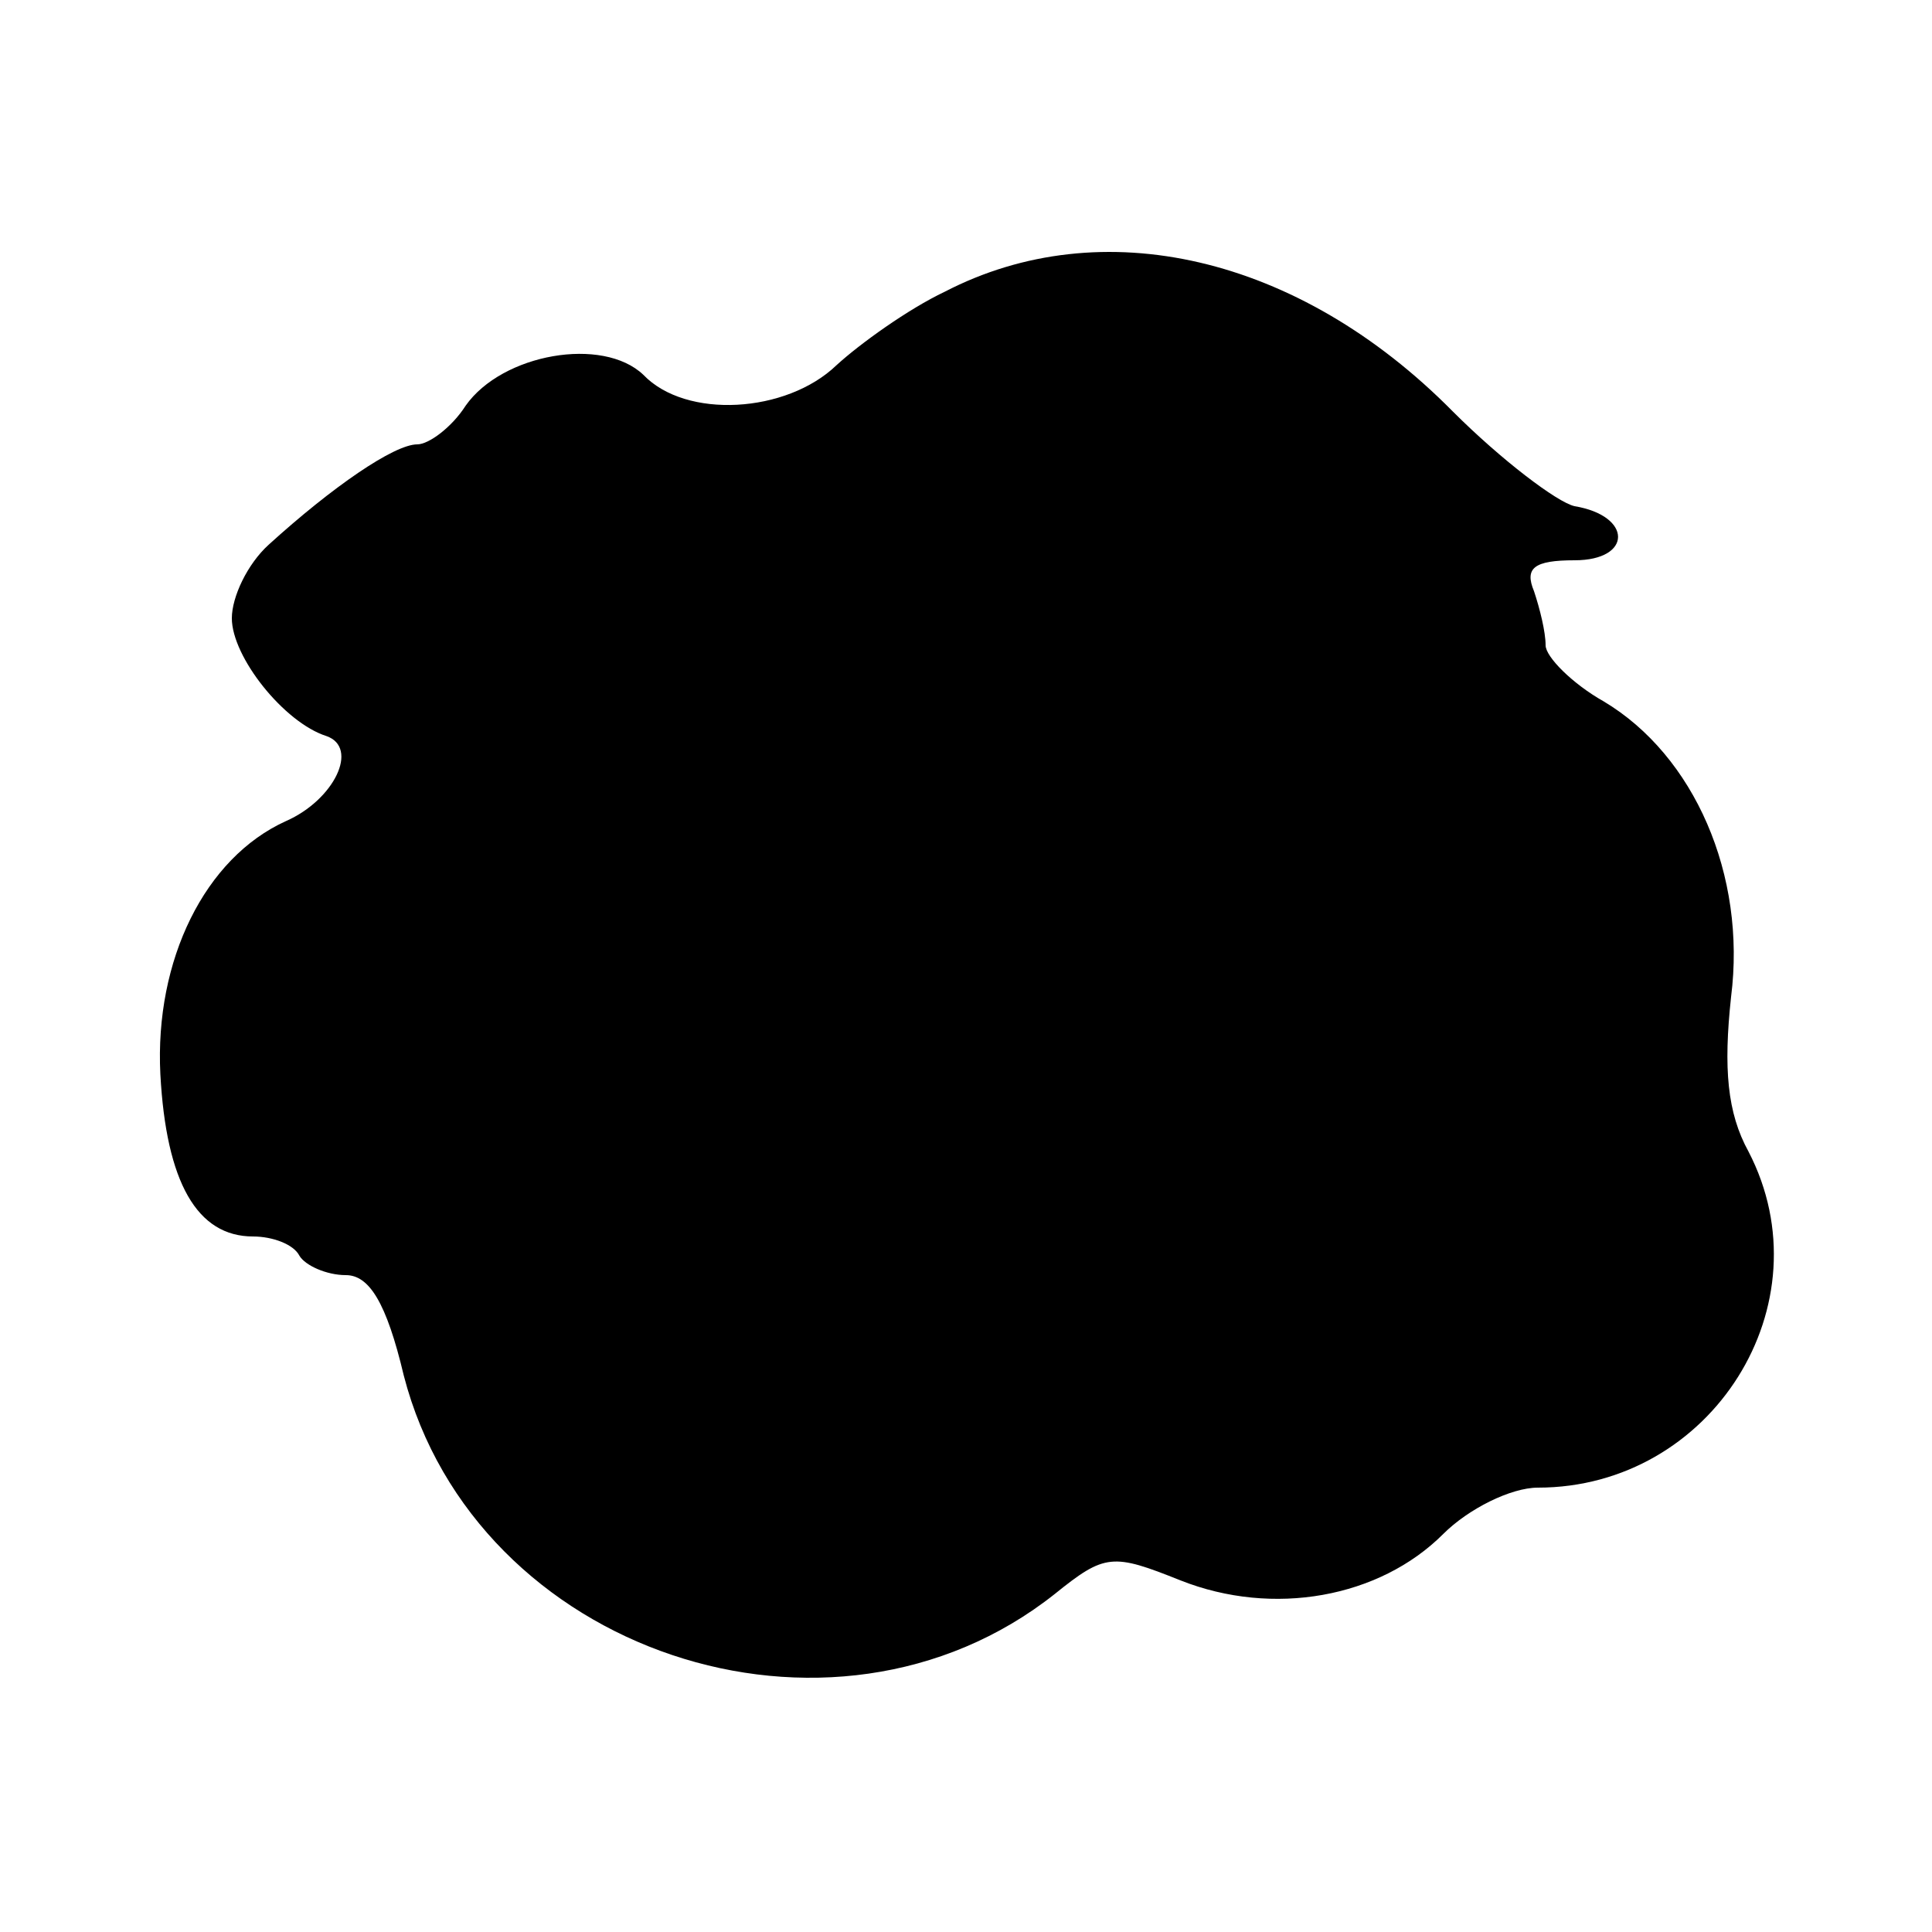
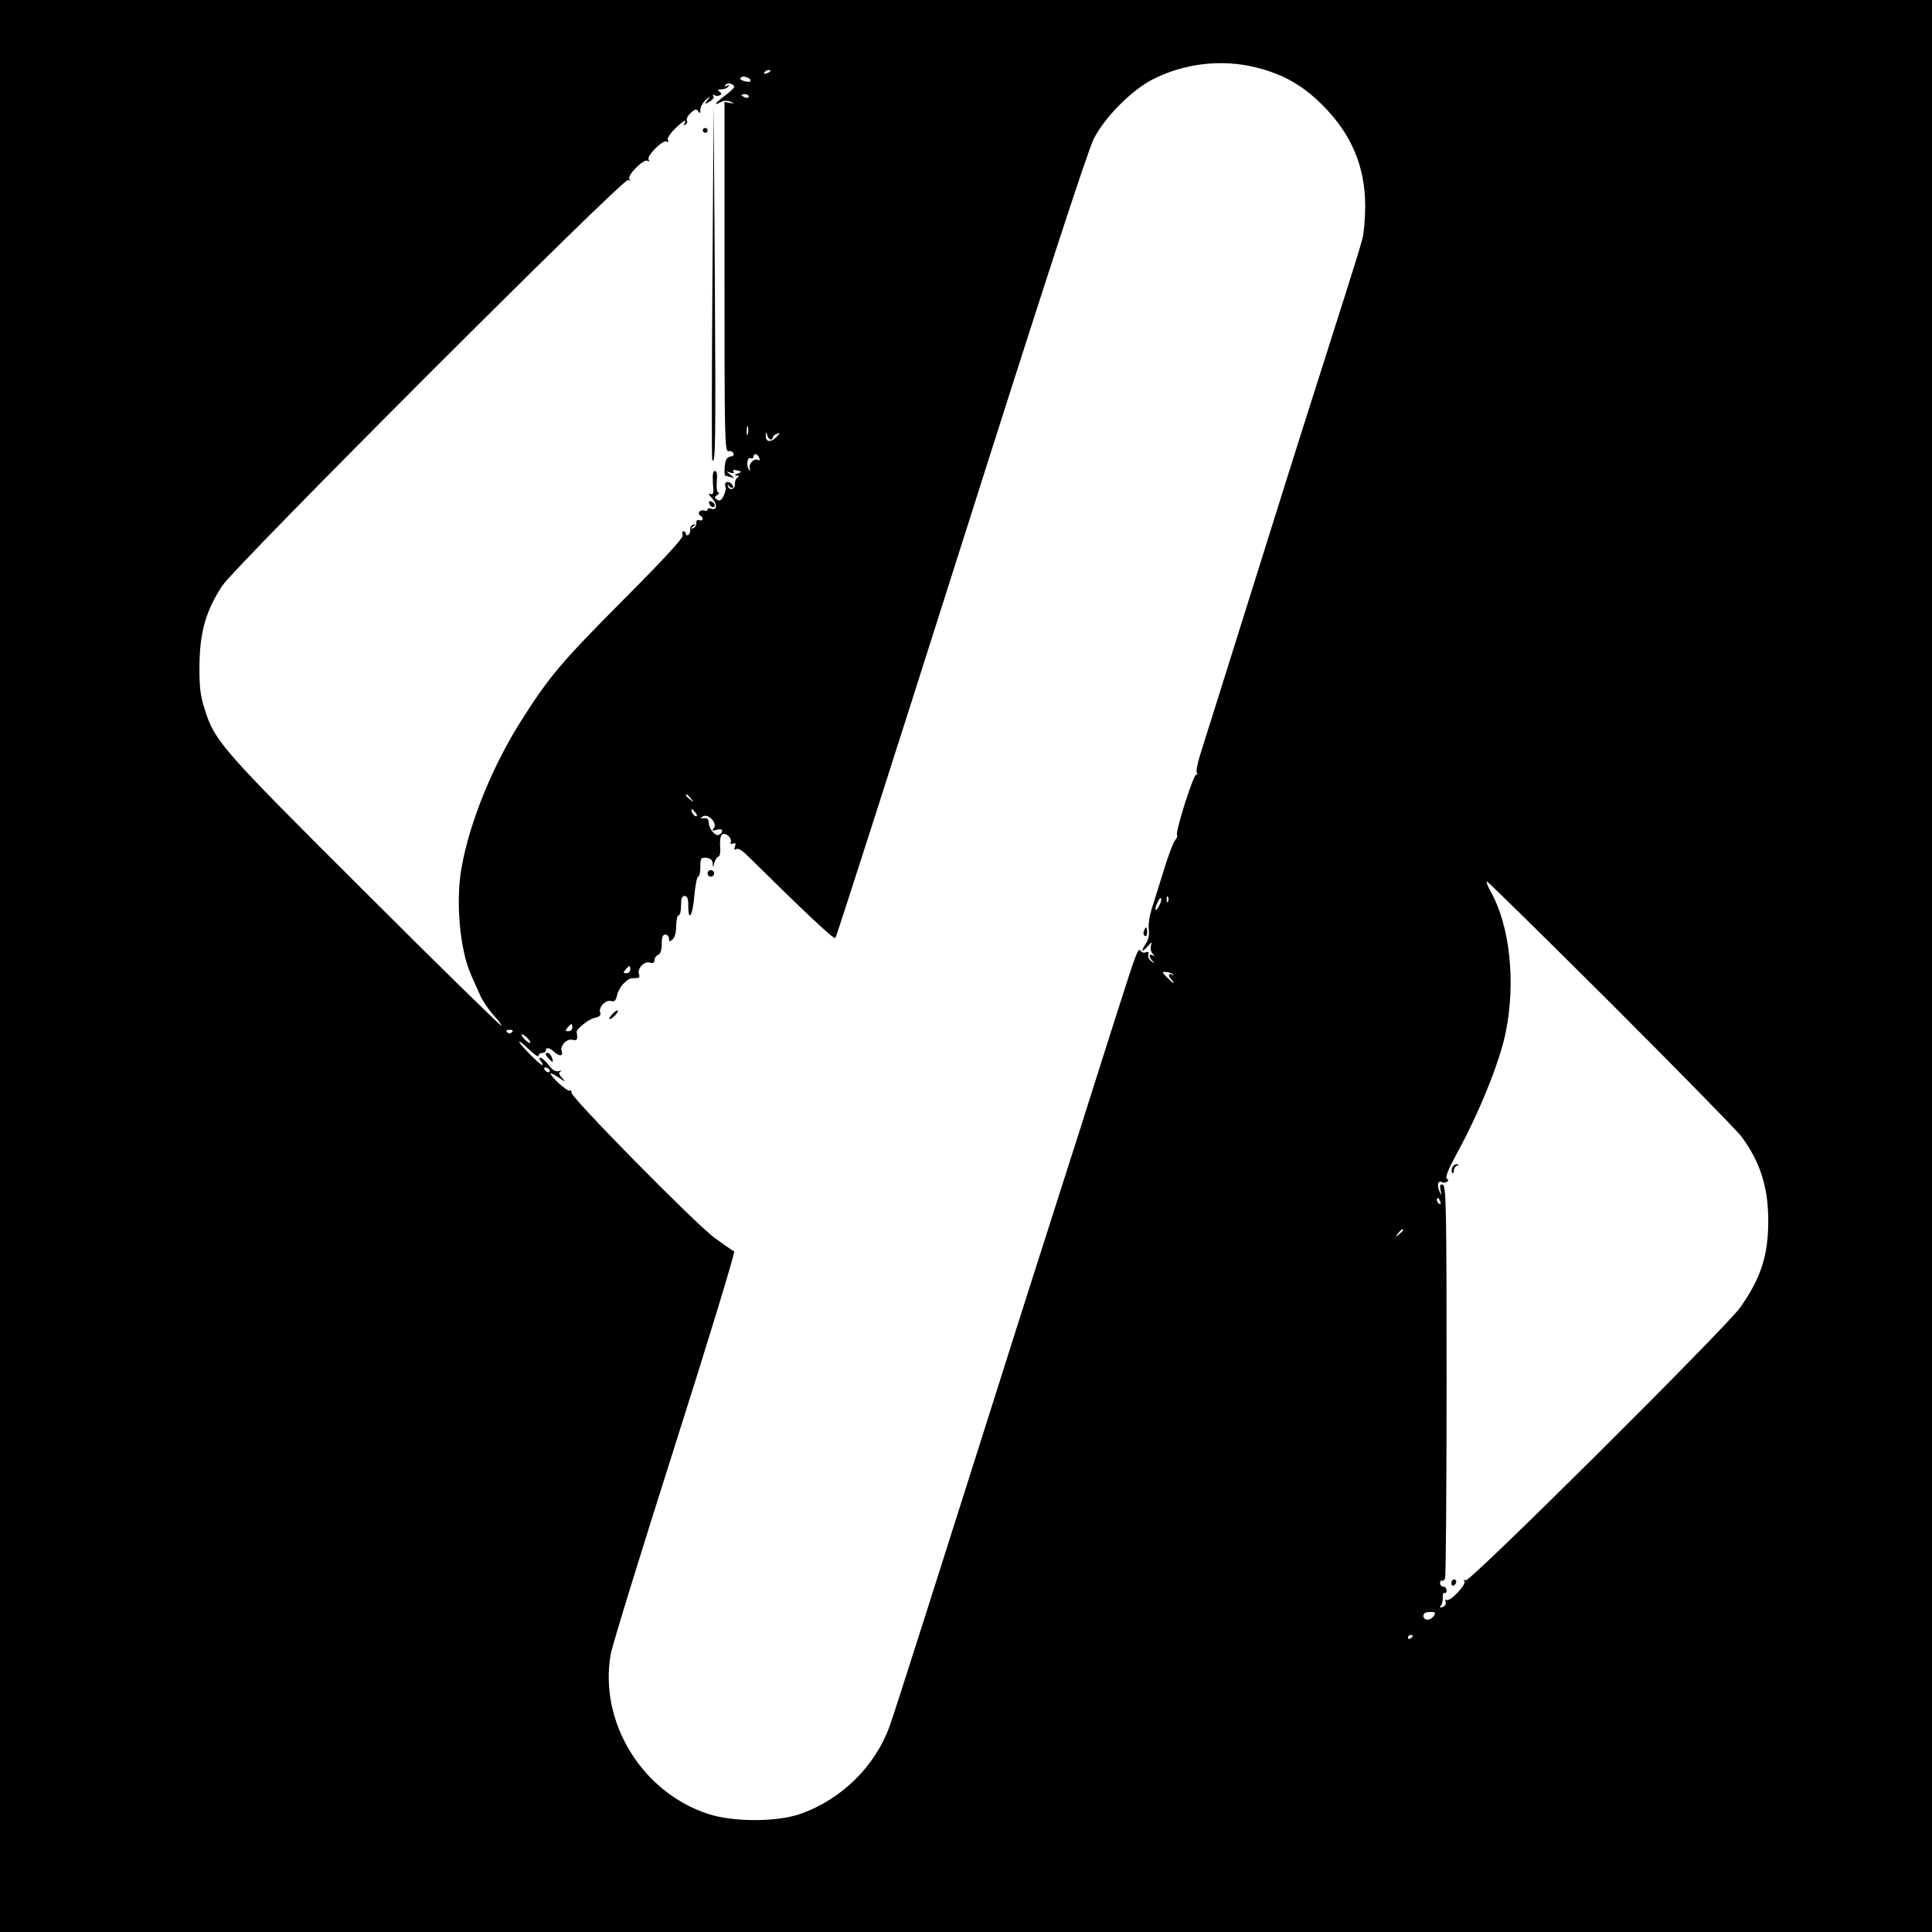
- <svg xmlns="http://www.w3.org/2000/svg" version="1.0" width="100pt" height="100pt" viewBox="0 0 100 100" preserveAspectRatio="xMidYMid meet">
-   <g transform="translate(0,100) scale(0.1,-0.1)" fill="#000000" stroke="none">
-     <path d="M489 849 c-19 -9 -44 -27 -56 -38 -26 -25 -78 -28 -100 -5 -21 20 -73 11 -92 -16 -7 -11 -19 -20 -25 -20 -12 0 -44 -22 -77 -52 -11 -10 -19 -27 -19 -38 0 -20 27 -54 49 -61 17 -6 4 -33 -21 -44 -42 -19 -68 -72 -65 -131 3 -56 19 -84 48 -84 10 0 21 -4 24 -10 3 -5 14 -10 24 -10 12 0 21 -14 30 -52 37 -143 221 -205 337 -113 26 21 30 21 65 7 48 -19 103 -9 136 24 13 13 35 24 49 24 90 0 150 95 109 174 -11 20 -13 43 -9 80 8 63 -19 125 -66 153 -16 9 -30 23 -30 29 0 7 -3 19 -6 28 -5 12 0 16 21 16 30 0 30 23 0 28 -9 2 -38 24 -63 49 -80 81 -182 104 -263 62z" />
+ <svg xmlns="http://www.w3.org/2000/svg" version="1.0" width="800pt" height="800pt" viewBox="0 0 800 800" preserveAspectRatio="xMidYMid meet">
+   <g transform="translate(0,800) scale(0.1,-0.1)" fill="#000000" stroke="none">
+     <path d="M0 4000 l0 -4000 4000 0 4000 0 0 4000 0 4000 -4000 0 -4000 0 0 -4000z m5204 3720 c110 -28 190 -73 272 -155 119 -119 176 -252 177 -415 0 -52 -5 -115 -12 -140 -17 -63 -66 -217 -255 -810 -41 -129 -120 -381 -176 -560 -150 -479 -219 -697 -241 -767 -11 -35 -17 -68 -13 -74 4 -7 3 -9 -2 -6 -11 6 -89 -241 -80 -251 3 -3 0 -12 -8 -21 -8 -9 -28 -63 -46 -121 -18 -58 -40 -130 -50 -160 -10 -31 -16 -69 -13 -88 3 -20 -1 -41 -11 -57 -23 -35 -20 -42 6 -14 16 19 20 20 14 5 -3 -10 -1 -26 6 -34 10 -12 10 -14 1 -8 -17 9 -17 -6 0 -24 10 -12 9 -12 -6 0 -10 7 -15 20 -12 28 3 10 0 12 -10 9 -8 -4 -17 -1 -21 5 -11 17 -17 0 -99 -257 -42 -132 -108 -339 -146 -460 -39 -121 -101 -317 -139 -435 -38 -118 -98 -307 -134 -420 -339 -1070 -500 -1576 -522 -1637 -60 -167 -201 -306 -373 -365 -97 -33 -276 -33 -379 1 -275 90 -453 382 -403 662 6 35 126 424 266 864 140 440 250 801 245 803 -5 2 -42 28 -82 57 -82 61 -594 581 -592 601 1 8 -2 11 -7 8 -9 -5 -79 57 -79 71 0 3 15 -4 32 -16 31 -21 32 -21 15 -2 -14 16 -15 22 -5 27 7 3 4 4 -8 1 -14 -4 -27 4 -42 25 -13 16 -28 30 -34 30 -7 0 -6 -5 2 -15 7 -8 9 -15 5 -15 -9 0 -95 87 -95 96 0 5 18 -10 40 -31 22 -21 40 -34 40 -27 0 7 7 12 15 12 8 0 15 5 15 10 0 15 16 12 34 -5 20 -20 40 -19 32 1 -9 23 22 56 46 48 12 -3 18 0 18 10 0 9 -1 18 -2 20 -7 11 48 56 74 61 21 5 28 11 23 22 -8 22 24 55 46 48 13 -4 19 1 24 23 3 16 16 39 28 50 22 21 25 22 53 22 11 0 14 5 10 16 -9 23 22 56 46 48 12 -4 18 0 18 11 0 8 7 18 15 21 10 4 15 20 15 45 0 28 4 39 15 39 8 0 15 -7 15 -16 0 -14 3 -14 15 -4 9 8 15 30 15 56 0 24 5 44 10 44 6 0 10 18 10 40 0 29 4 40 15 40 11 0 15 -11 15 -40 0 -71 18 -43 25 40 4 44 11 80 16 80 5 0 9 18 9 40 0 36 2 40 25 38 17 -2 25 -9 26 -23 1 -18 2 -18 7 3 4 13 12 24 17 25 6 1 9 21 7 44 -2 23 2 44 8 48 15 9 42 -15 36 -31 -3 -8 0 -11 10 -7 10 4 12 0 7 -13 -4 -12 -3 -15 6 -10 7 5 25 -6 45 -26 240 -237 359 -349 365 -342 5 5 239 736 521 1624 336 1059 525 1639 549 1685 44 87 152 197 238 243 132 70 293 89 437 52z m-2014 -14 c0 -2 -7 -7 -16 -10 -8 -3 -12 -2 -9 4 6 10 25 14 25 6z m-84 -43 c-2 -3 -14 -2 -27 2 -16 6 -18 9 -8 16 13 7 45 -9 35 -18z m-66 -23 c0 -5 -19 -22 -42 -39 -40 -30 -45 -41 -10 -22 10 5 26 5 37 0 18 -9 18 -9 -2 -5 l-23 4 0 -724 c0 -668 1 -725 16 -722 10 2 19 -3 21 -9 3 -7 -2 -13 -10 -13 -8 0 -18 -7 -21 -16 -7 -18 -8 -64 -2 -64 2 0 13 -3 23 -6 16 -6 16 -5 -2 10 -19 15 -19 16 -1 9 13 -4 17 -3 13 4 -5 7 1 9 15 5 21 -5 21 -6 2 -13 -13 -5 -14 -8 -4 -8 11 -1 12 -4 3 -9 -6 -4 -11 -16 -10 -27 2 -22 -25 -28 -29 -7 -1 7 0 8 3 2 2 -5 9 -10 15 -10 6 0 6 6 -2 15 -14 17 -34 9 -26 -11 3 -7 -1 -24 -8 -38 -9 -18 -16 -22 -27 -15 -12 8 -12 10 1 19 8 5 10 10 5 10 -6 0 -9 19 -7 45 3 30 0 45 -8 45 -8 0 -10 -16 -8 -50 4 -43 2 -50 -11 -45 -10 4 -6 -4 8 -19 23 -25 20 -52 -5 -42 -8 3 -14 1 -14 -4 0 -5 -6 -7 -14 -4 -17 6 -31 -12 -16 -21 15 -9 12 -25 -4 -19 -9 3 -13 -1 -13 -12 1 -9 -5 -19 -13 -21 -13 -4 -13 -3 0 7 13 10 13 11 0 7 -8 -2 -14 -11 -12 -20 1 -8 -2 -18 -8 -22 -5 -3 -10 -1 -10 4 0 6 -4 11 -10 11 -5 0 -7 -7 -3 -16 4 -10 -71 -92 -250 -272 -247 -248 -303 -314 -413 -487 -122 -190 -220 -429 -253 -619 -25 -140 -7 -339 40 -444 12 -26 29 -65 39 -87 10 -22 35 -58 54 -79 20 -21 34 -41 32 -43 -2 -3 -257 246 -565 554 -596 594 -622 623 -664 758 -18 57 -22 92 -21 185 2 134 27 222 94 324 54 83 1663 1692 1681 1681 8 -5 10 -4 5 4 -10 15 60 85 75 75 8 -4 9 -3 5 5 -10 15 60 85 75 75 8 -4 9 -3 5 5 -5 7 7 26 27 46 34 34 55 46 41 23 -4 -7 -3 -8 5 -4 6 4 9 12 5 17 -3 6 4 20 16 31 18 17 24 18 31 7 7 -11 9 -9 9 7 0 11 10 29 22 40 22 19 22 19 8 0 -14 -18 -14 -19 8 -7 12 7 20 17 16 23 -4 7 -3 8 4 4 7 -4 17 -4 23 0 8 4 7 9 -2 15 -10 6 -8 9 8 9 12 0 25 5 29 12 5 7 3 8 -6 3 -8 -5 -11 -4 -6 3 7 12 36 5 36 -8z m60 -40 c0 -5 -7 -7 -15 -4 -8 4 -15 8 -15 10 0 2 7 4 15 4 8 0 15 -4 15 -10z m-3 -1397 c-3 -10 -5 -4 -5 12 0 17 2 24 5 18 2 -7 2 -21 0 -30z m94 -23 c5 0 9 4 9 9 0 5 8 12 18 15 13 6 13 3 -4 -15 -24 -23 -45 -19 -43 9 1 15 2 15 6 0 2 -10 9 -18 14 -18z m-47 -76 c3 -9 2 -12 -5 -9 -15 10 -41 -16 -34 -34 3 -8 2 -12 -2 -7 -14 13 -10 54 4 49 7 -3 13 0 13 6 0 16 17 13 24 -5z m-283 -1411 c13 -16 12 -17 -3 -4 -17 13 -22 21 -14 21 2 0 10 -8 17 -17z m19 -58 c7 -9 8 -15 2 -15 -5 0 -12 7 -16 15 -3 8 -4 15 -2 15 2 0 9 -7 16 -15z m76 -64 c-9 -11 -7 -13 12 -7 23 8 31 -7 11 -20 -15 -9 -42 20 -44 48 -1 16 -7 22 -21 20 -16 -2 -16 -1 -4 7 22 15 62 -28 46 -48z m3712 -723 c277 -277 521 -526 542 -553 78 -105 112 -210 112 -350 0 -144 -31 -239 -117 -360 -62 -86 -1120 -1139 -1136 -1129 -7 4 -10 3 -5 -4 8 -14 -60 -86 -74 -77 -5 3 -7 0 -4 -8 3 -8 -2 -17 -12 -21 -12 -5 -14 -3 -7 6 5 7 8 23 7 35 0 12 3 20 7 17 5 -3 9 2 9 10 0 9 -6 16 -13 16 -8 0 -14 7 -14 15 0 8 4 12 8 10 4 -3 10 2 13 11 3 9 6 377 6 819 0 707 -2 804 -15 809 -12 4 -14 0 -10 -22 5 -26 5 -26 -5 -4 -11 25 -5 46 11 37 5 -4 14 -3 20 1 8 5 8 8 0 13 -8 5 6 39 40 102 95 173 179 382 204 505 42 208 17 439 -61 580 -14 24 -21 44 -17 44 4 0 234 -226 511 -502z m-1868 402 c-16 -30 -22 -19 -7 13 6 14 13 22 15 17 2 -5 -2 -19 -8 -30z m37 18 c-3 -8 -6 -5 -6 6 -1 11 2 17 5 13 3 -3 4 -12 1 -19z m-2227 -283 c0 -8 -7 -15 -16 -15 -14 0 -14 3 -4 15 7 8 14 15 16 15 2 0 4 -7 4 -15z m2247 -20 c5 -4 2 -5 -4 -1 -16 9 -17 -6 -1 -22 7 -7 10 -12 7 -12 -3 0 -15 11 -27 23 -22 23 -22 24 -2 22 11 -1 23 -5 27 -10z m-2487 -220 c0 -8 -7 -15 -16 -15 -14 0 -14 3 -4 15 7 8 14 15 16 15 2 0 4 -7 4 -15z m-250 -19 c-7 -7 -13 -7 -20 0 -6 6 -3 10 10 10 13 0 16 -4 10 -10z m76 -44 c-6 -5 -36 23 -36 34 0 4 9 -1 20 -11 11 -10 18 -20 16 -23z m79 -112 c3 -5 2 -10 -4 -10 -5 0 -13 5 -16 10 -3 6 -2 10 4 10 5 0 13 -4 16 -10z m3689 -546 c3 -8 2 -12 -4 -9 -6 3 -10 10 -10 16 0 14 7 11 14 -7z m-154 -118 c0 -2 -8 -10 -17 -17 -16 -13 -17 -12 -4 4 13 16 21 21 21 13z m127 -1597 c-13 -21 -43 -21 -43 1 0 10 10 15 27 15 23 1 25 -2 16 -16z m-87 -83 c0 -3 -4 -8 -10 -11 -5 -3 -10 -1 -10 4 0 6 5 11 10 11 6 0 10 -2 10 -4z" />
+     <path d="M2930 4383 c0 -7 6 -13 13 -13 8 0 14 6 14 13 0 8 -6 14 -14 14 -7 0 -13 -6 -13 -14z" />
+     <path d="M4737 4145 c-4 -8 -2 -17 3 -20 6 -4 10 3 10 14 0 25 -6 27 -13 6z" />
+     <path d="M2535 3800 c-10 -11 -15 -20 -11 -20 11 0 39 30 34 36 -3 2 -13 -5 -23 -16z" />
+     <path d="M2260 3634 c0 -3 7 -12 15 -20 16 -17 18 -14 9 10 -6 15 -24 23 -24 10z" />
+     <path d="M2950 6835 c-3 -401 -3 -734 -1 -738 14 -32 15 91 11 738 l-5 730 -5 -730z" />
+     <path d="M2910 7460 c0 -5 5 -10 10 -10 6 0 10 5 10 10 0 6 -4 10 -10 10 -5 0 -10 -4 -10 -10z" />
+     <path d="M2937 5914 c3 -7 9 -14 14 -14 14 0 10 17 -5 23 -10 4 -13 1 -9 -9z" />
+     <path d="M6013 3165 c-3 -9 -3 -19 1 -22 3 -4 6 1 6 10 0 8 6 18 13 20 9 4 9 6 -1 6 -7 1 -15 -6 -19 -14z" />
+     <path d="M6010 1444 c0 -8 5 -12 10 -9 6 3 10 10 10 16 0 5 -4 9 -10 9 -5 0 -10 -7 -10 -16z" />
  </g>
</svg>
